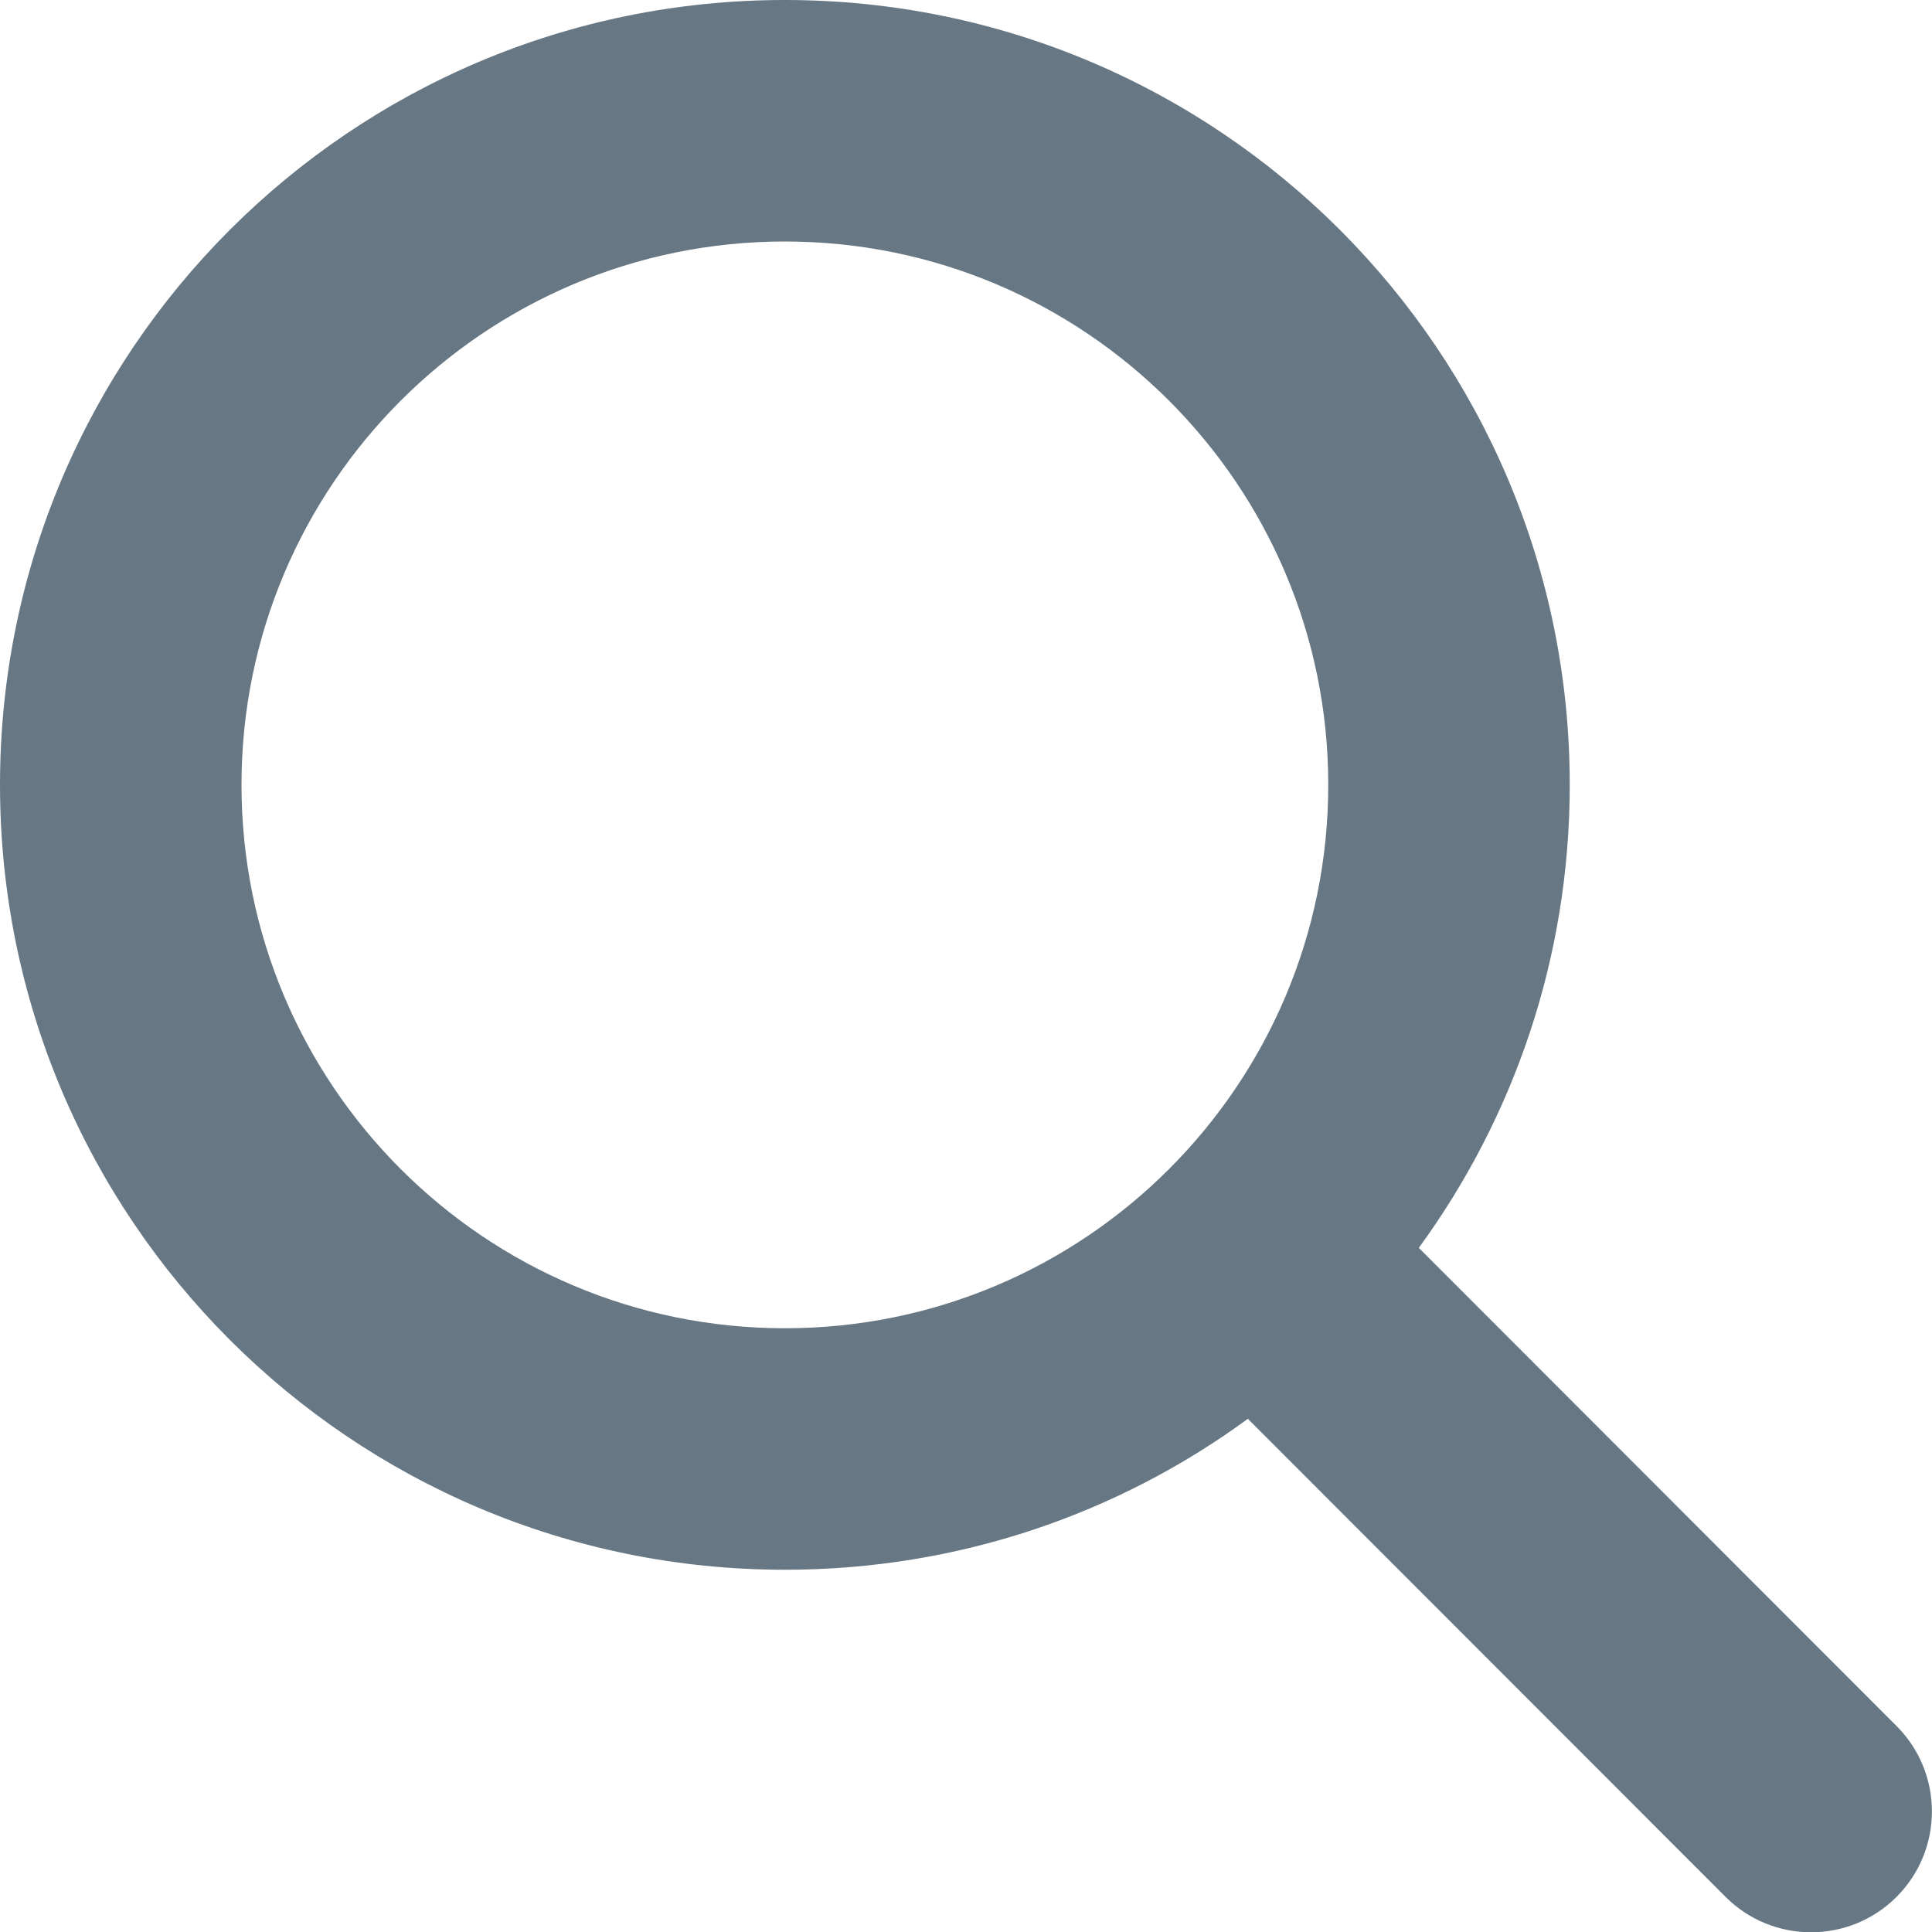
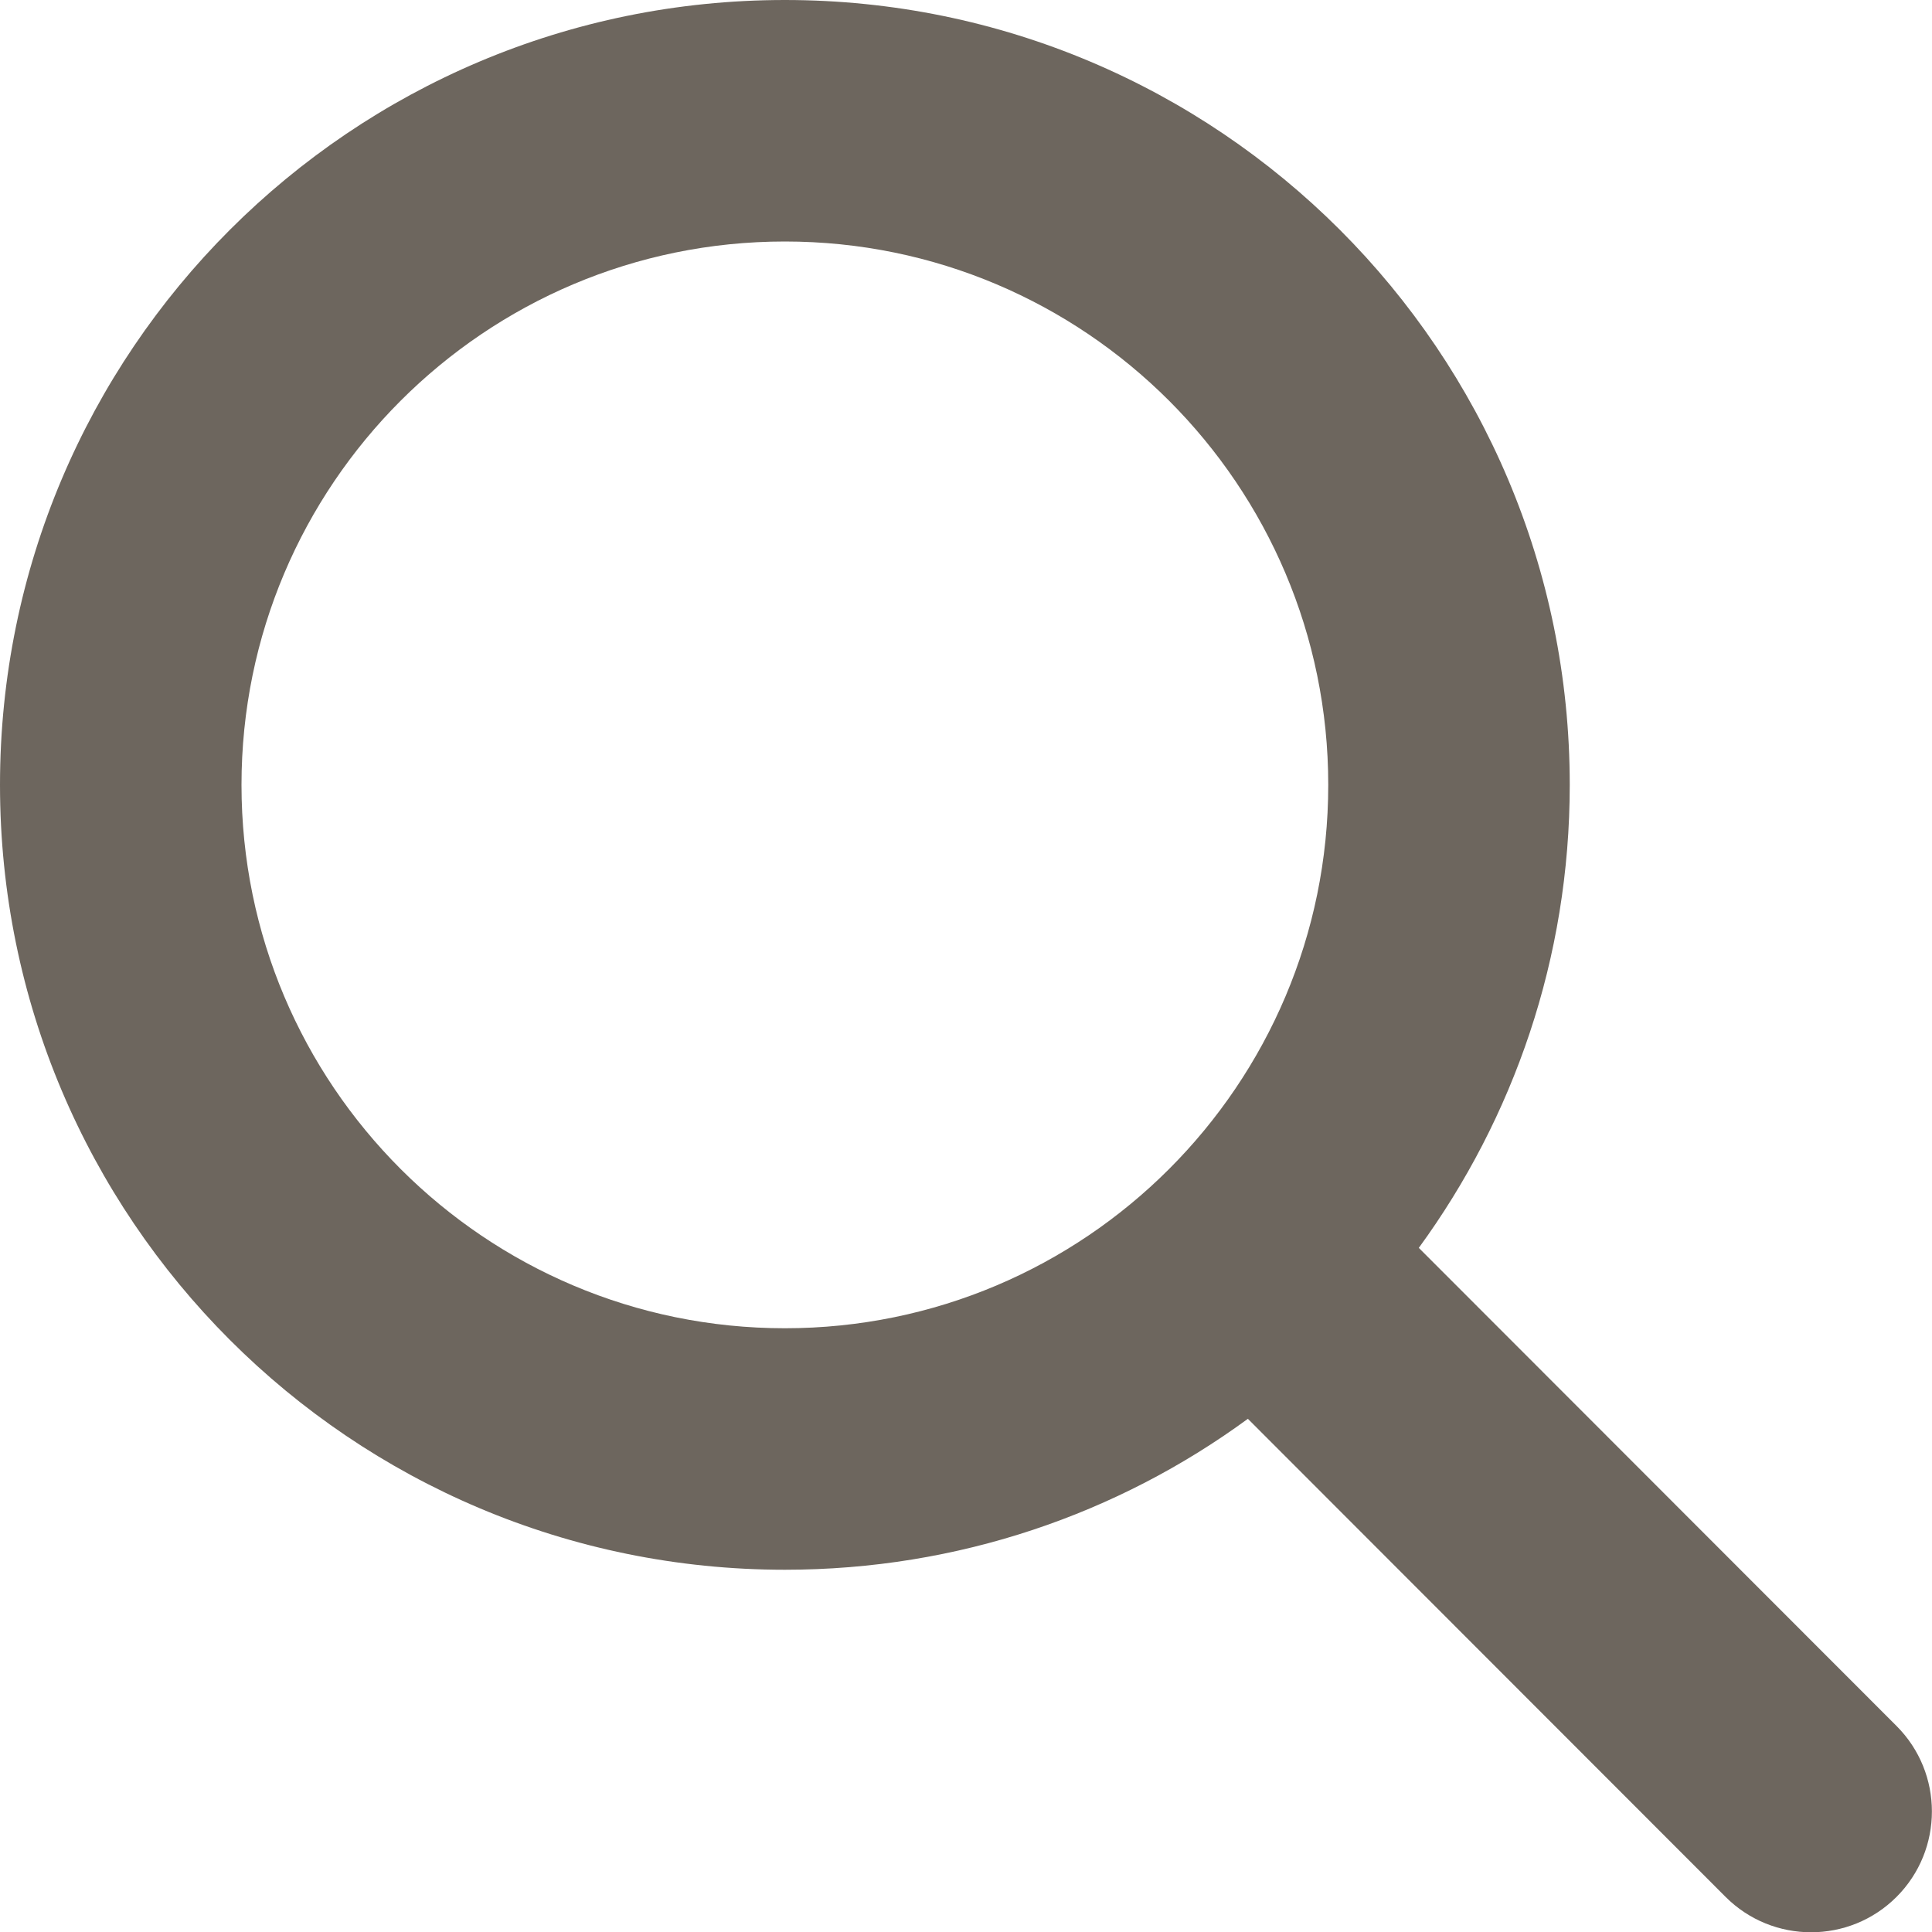
<svg xmlns="http://www.w3.org/2000/svg" viewBox="0 0 512 512">
-   <path fill="rgb(103,120,132)" d="M416 208c0 45.9-14.9 88.3-40 122.7L502.6 457.4c12.5 12.5 12.5 32.8 0 45.3s-32.8 12.5-45.3 0L330.7 376c-34.4 25.2-76.8 40-122.7 40C93.1 416 0 322.9 0 208S93.1 0 208 0S416 93.1 416 208zM208 352c79.5 0 144-64.5 144-144s-64.5-144-144-144S64 128.5 64 208s64.5 144 144 144z" />
+   <path fill="rgb(109, 102, 94)" d="M416 208c0 45.9-14.9 88.3-40 122.7L502.6 457.4c12.5 12.5 12.5 32.8 0 45.3s-32.8 12.5-45.3 0L330.7 376c-34.4 25.2-76.8 40-122.7 40C93.1 416 0 322.9 0 208S93.1 0 208 0S416 93.1 416 208zM208 352c79.5 0 144-64.5 144-144s-64.5-144-144-144S64 128.5 64 208s64.5 144 144 144z" />
</svg>
